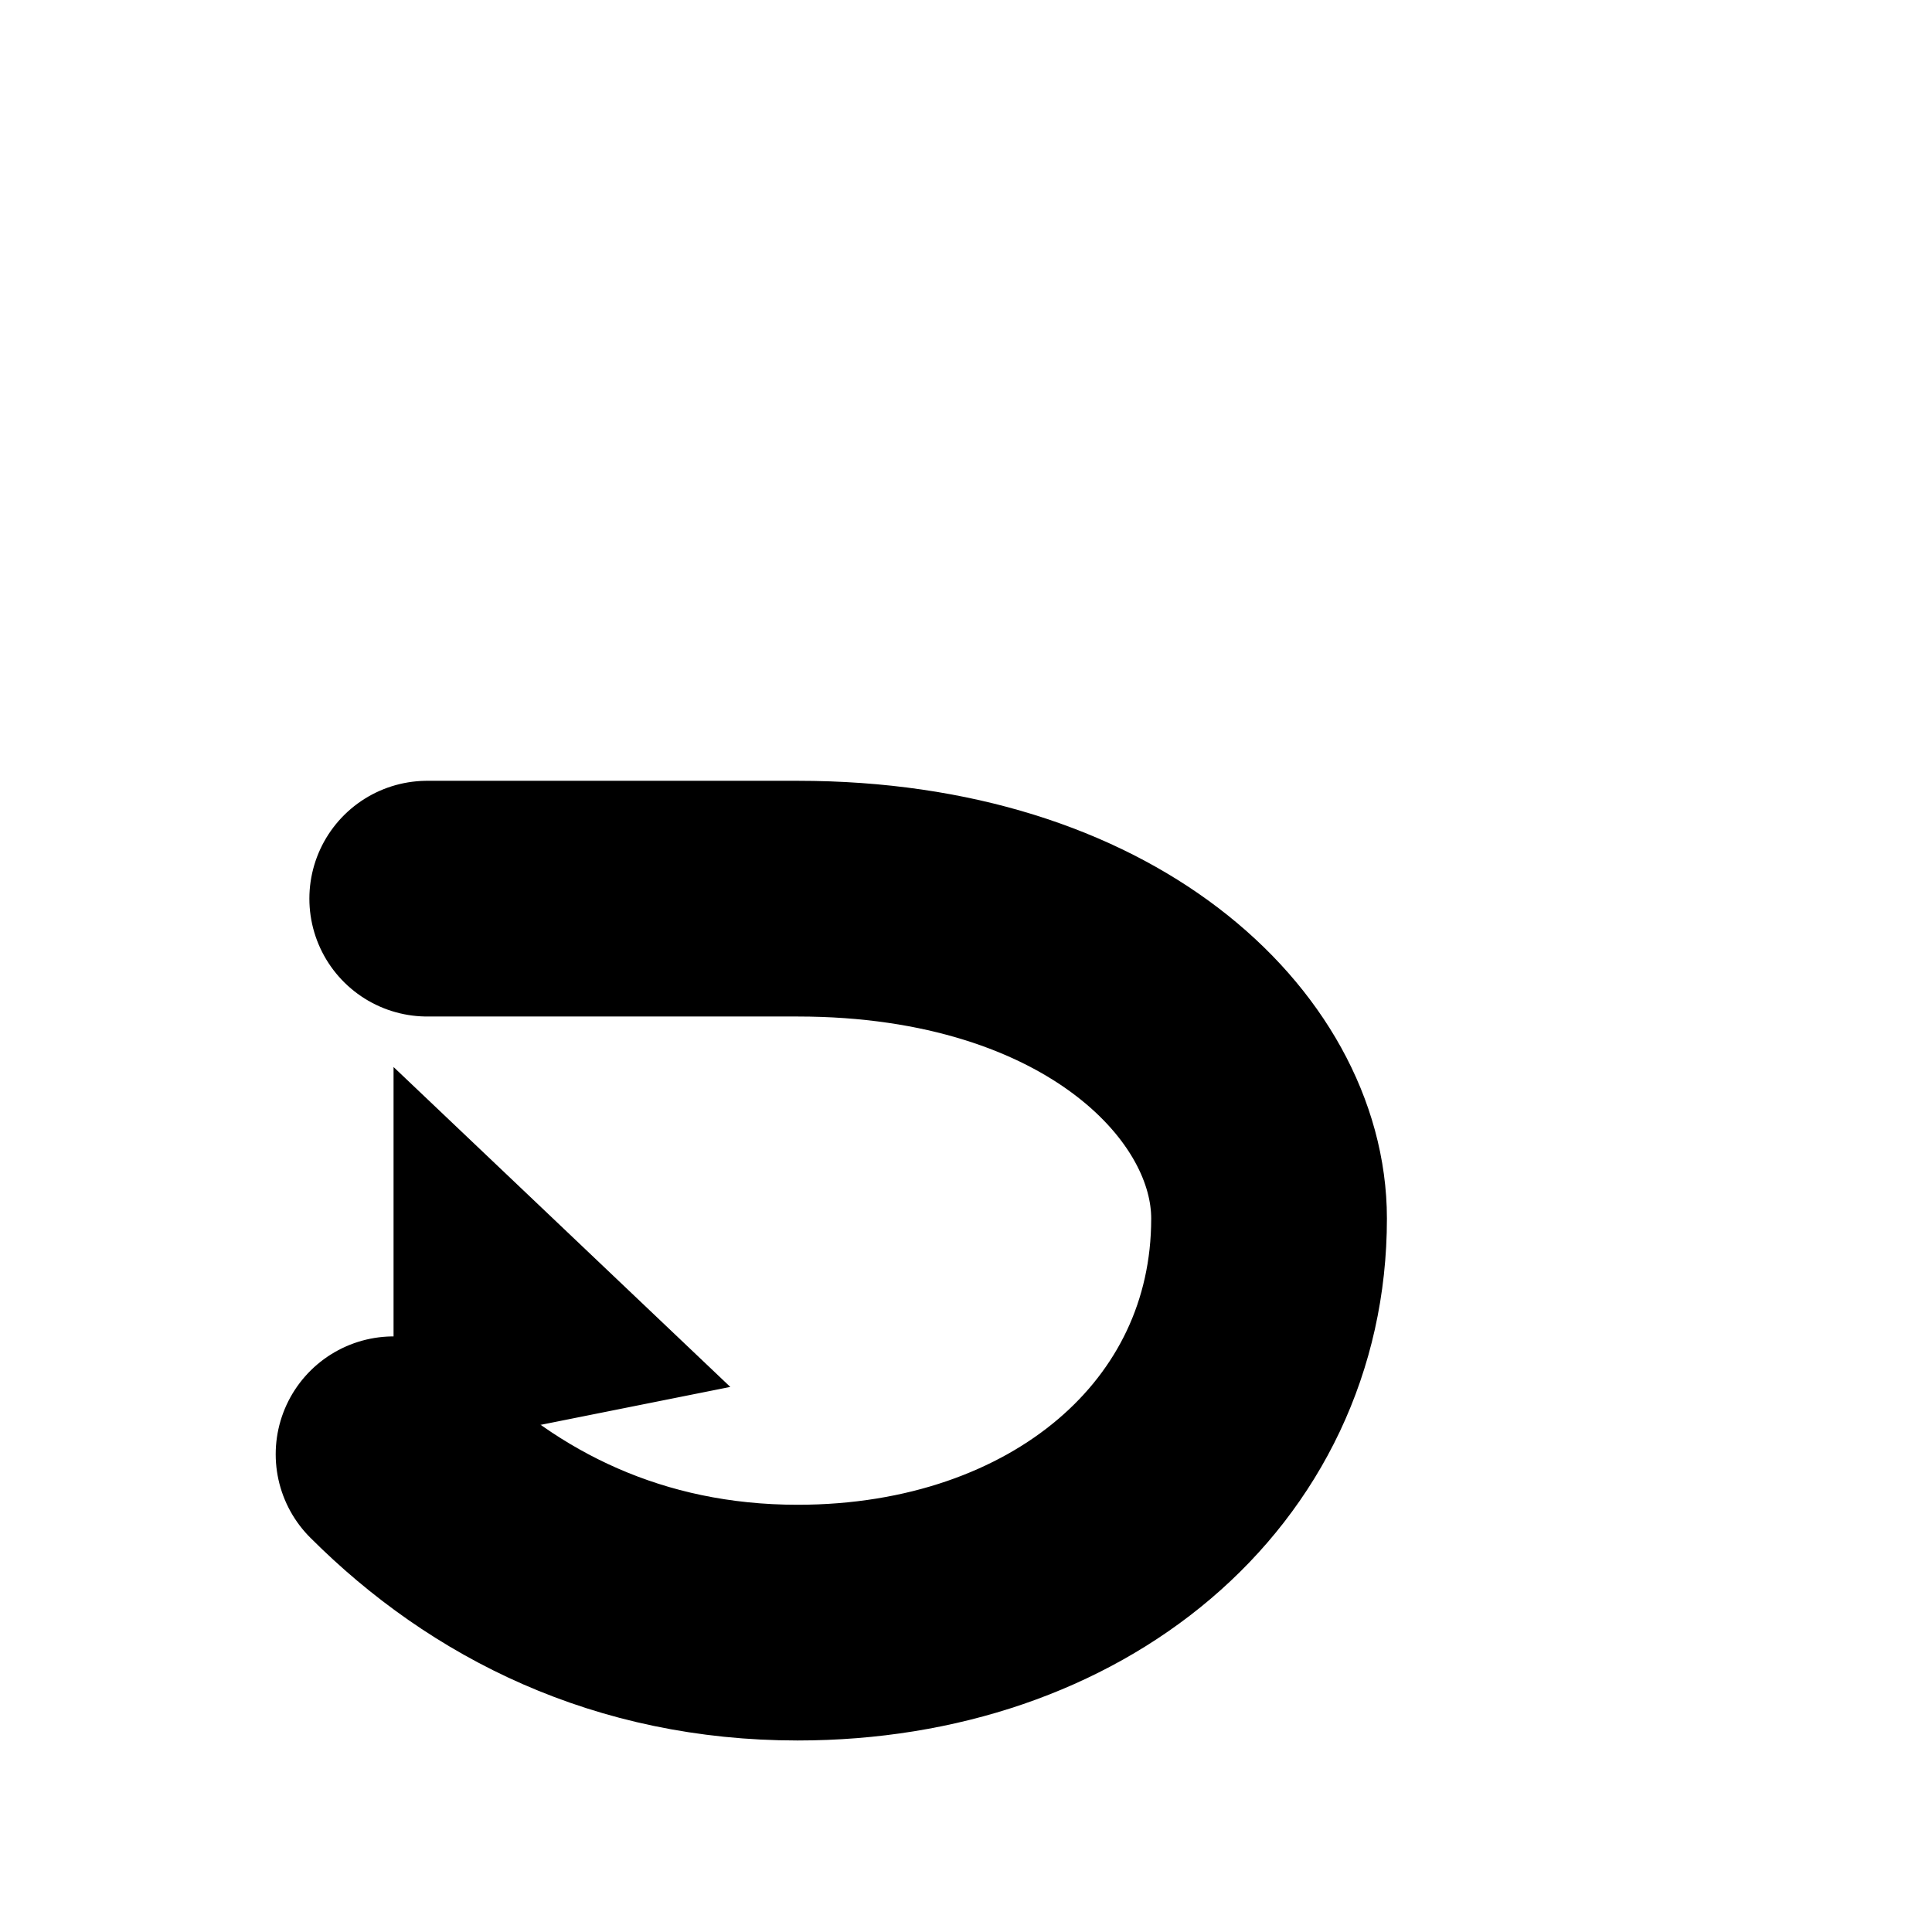
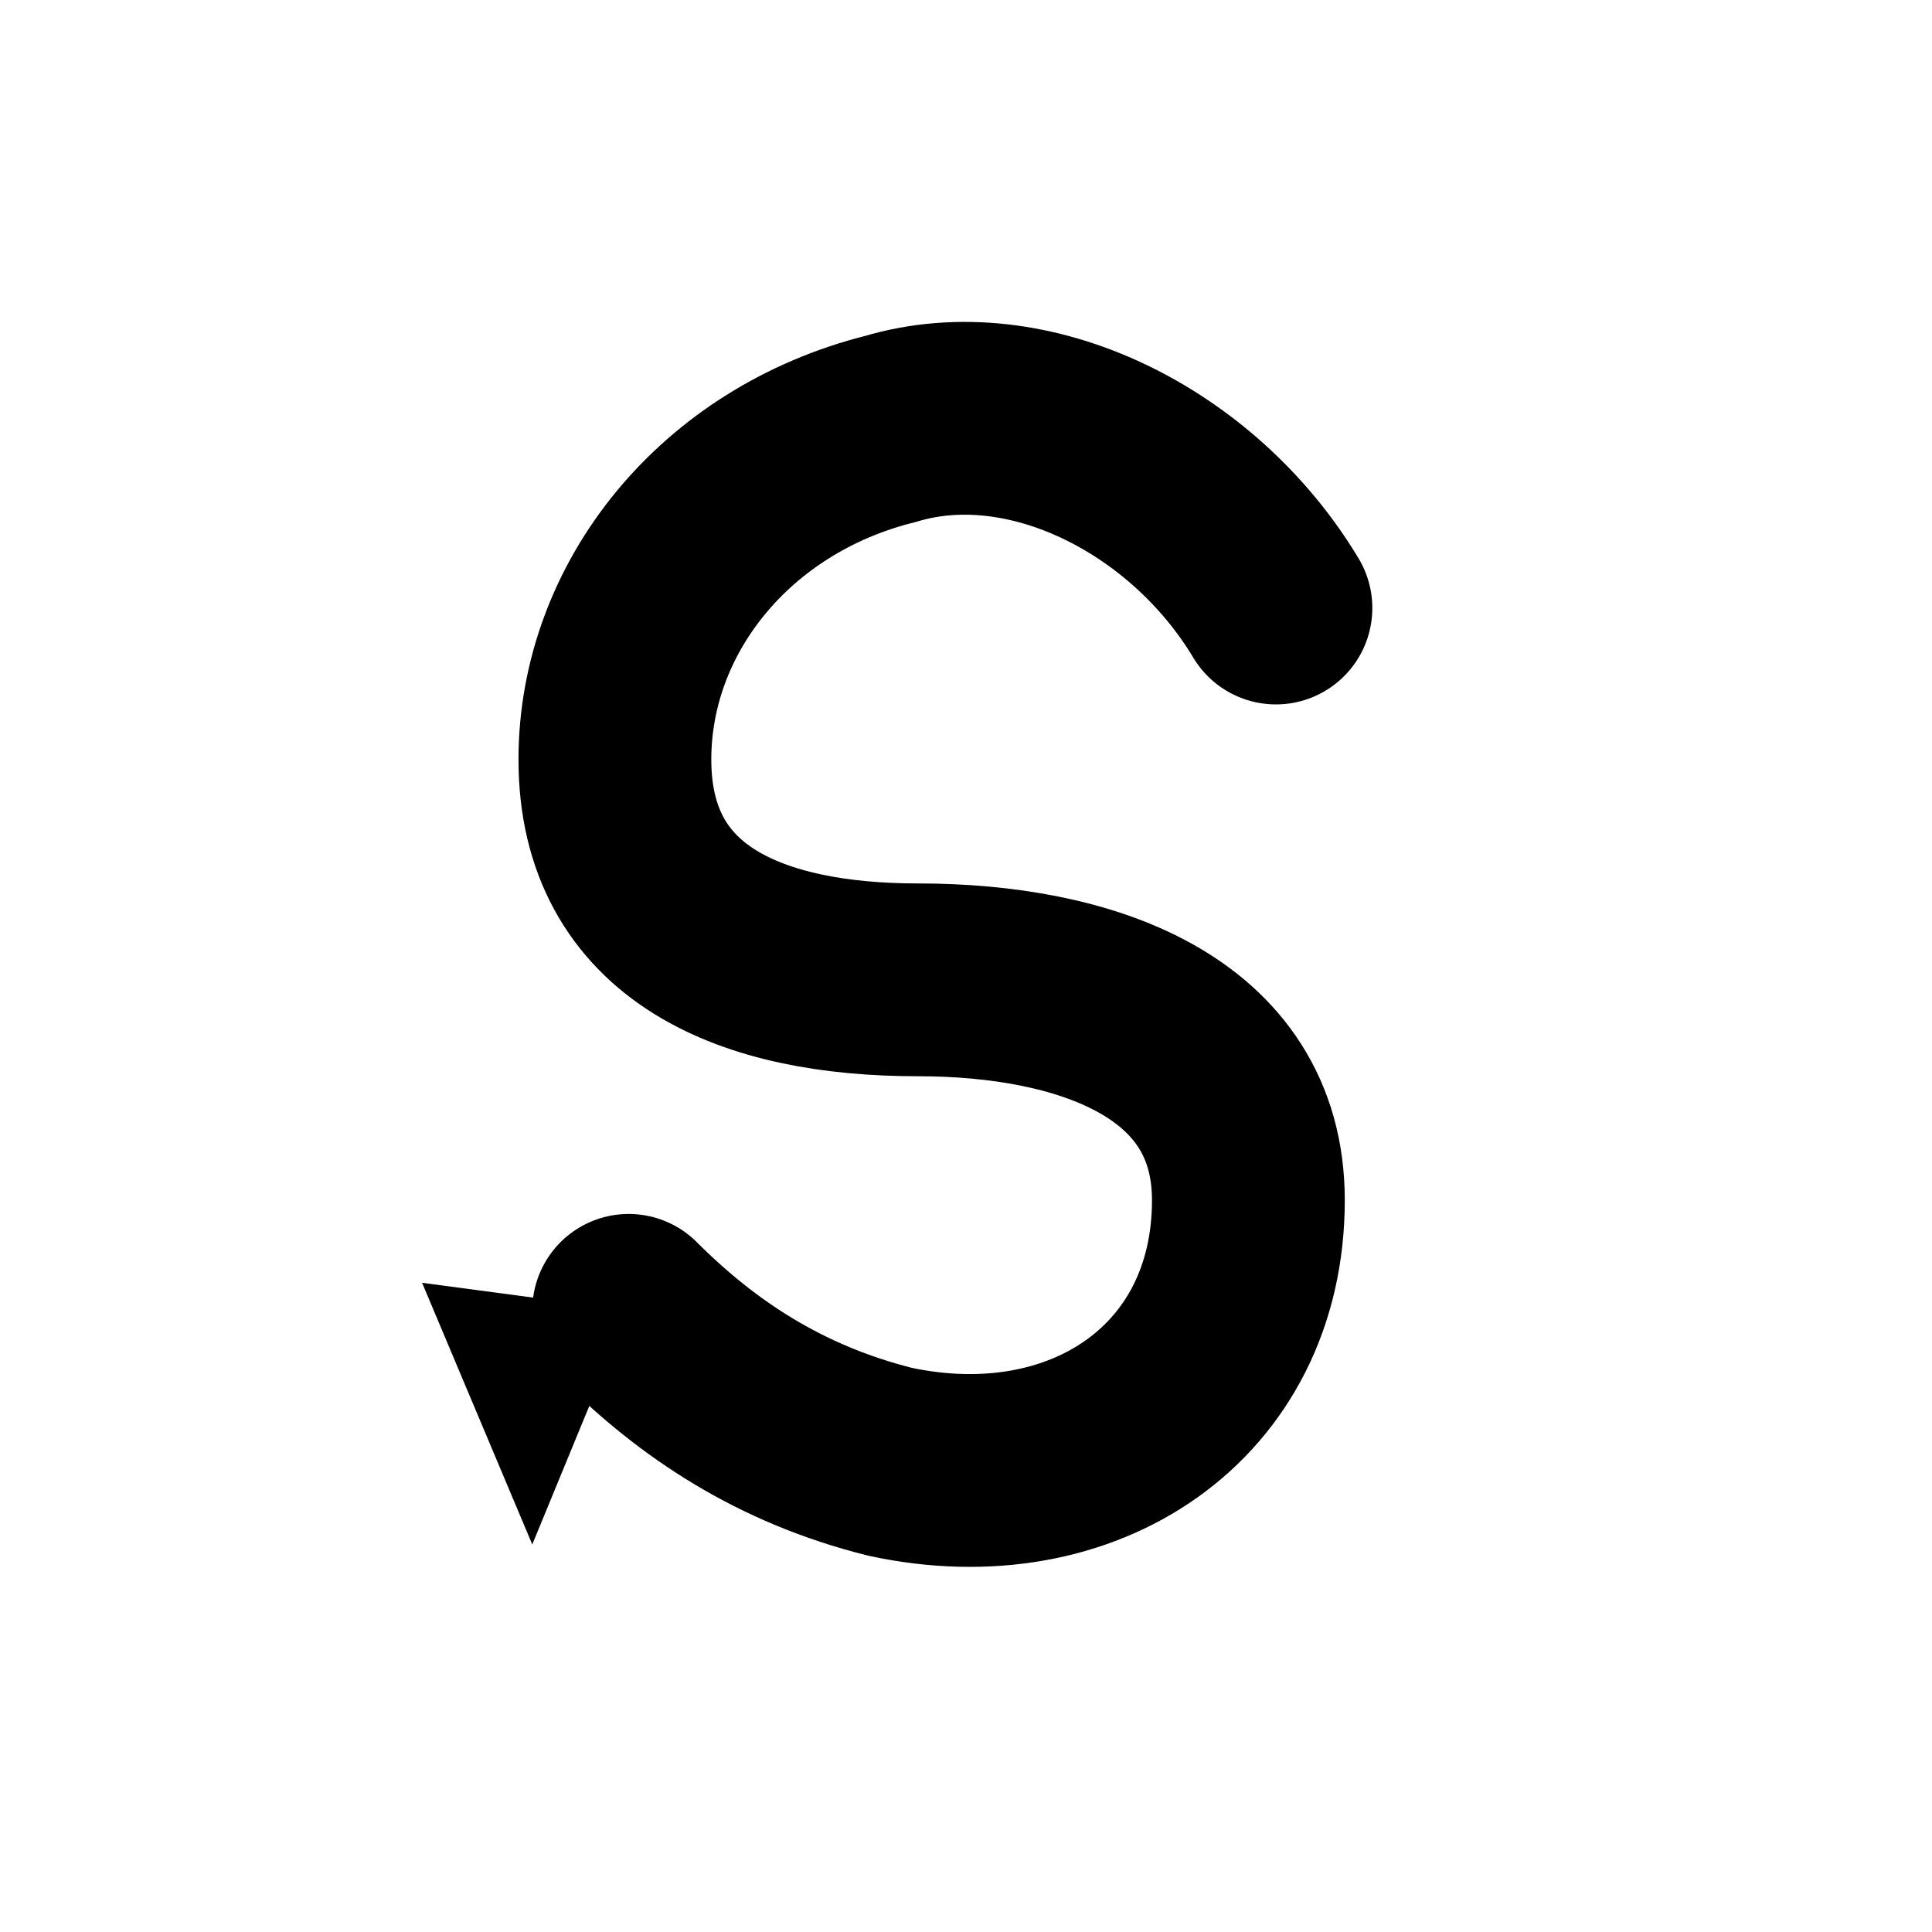
- <svg xmlns="http://www.w3.org/2000/svg" viewBox="-3.375 -8.375 114.75 114.75" width="100" height="100" role="img" aria-label="SimpleURL">
-   <path d="M22 45H44C62 45 72 55 72 64C72 78 60 88 44 88C34 88 26 84 20 78" fill="none" stroke="currentColor" stroke-width="14" stroke-linecap="round" />
-   <path d="M20 78L20 55L40 74Z" fill="currentColor" />
+ <svg xmlns="http://www.w3.org/2000/svg" viewBox="-30.65 -10.15 140.29 140.29" width="100" height="100" role="img" aria-label="SimpleURL">
+   <path d="M62 34C56 24 44 18 34 21C22 24 14 34 14 45C14 57 24 61 36 61C48 61 60 65 60 77C60 91 48 99 34 96C26 94 20 90 15 85" fill="none" stroke="currentColor" stroke-width="14" stroke-linecap="round" />
+   <path d="M15 85L0 83L8 102Z" fill="currentColor" />
</svg>
